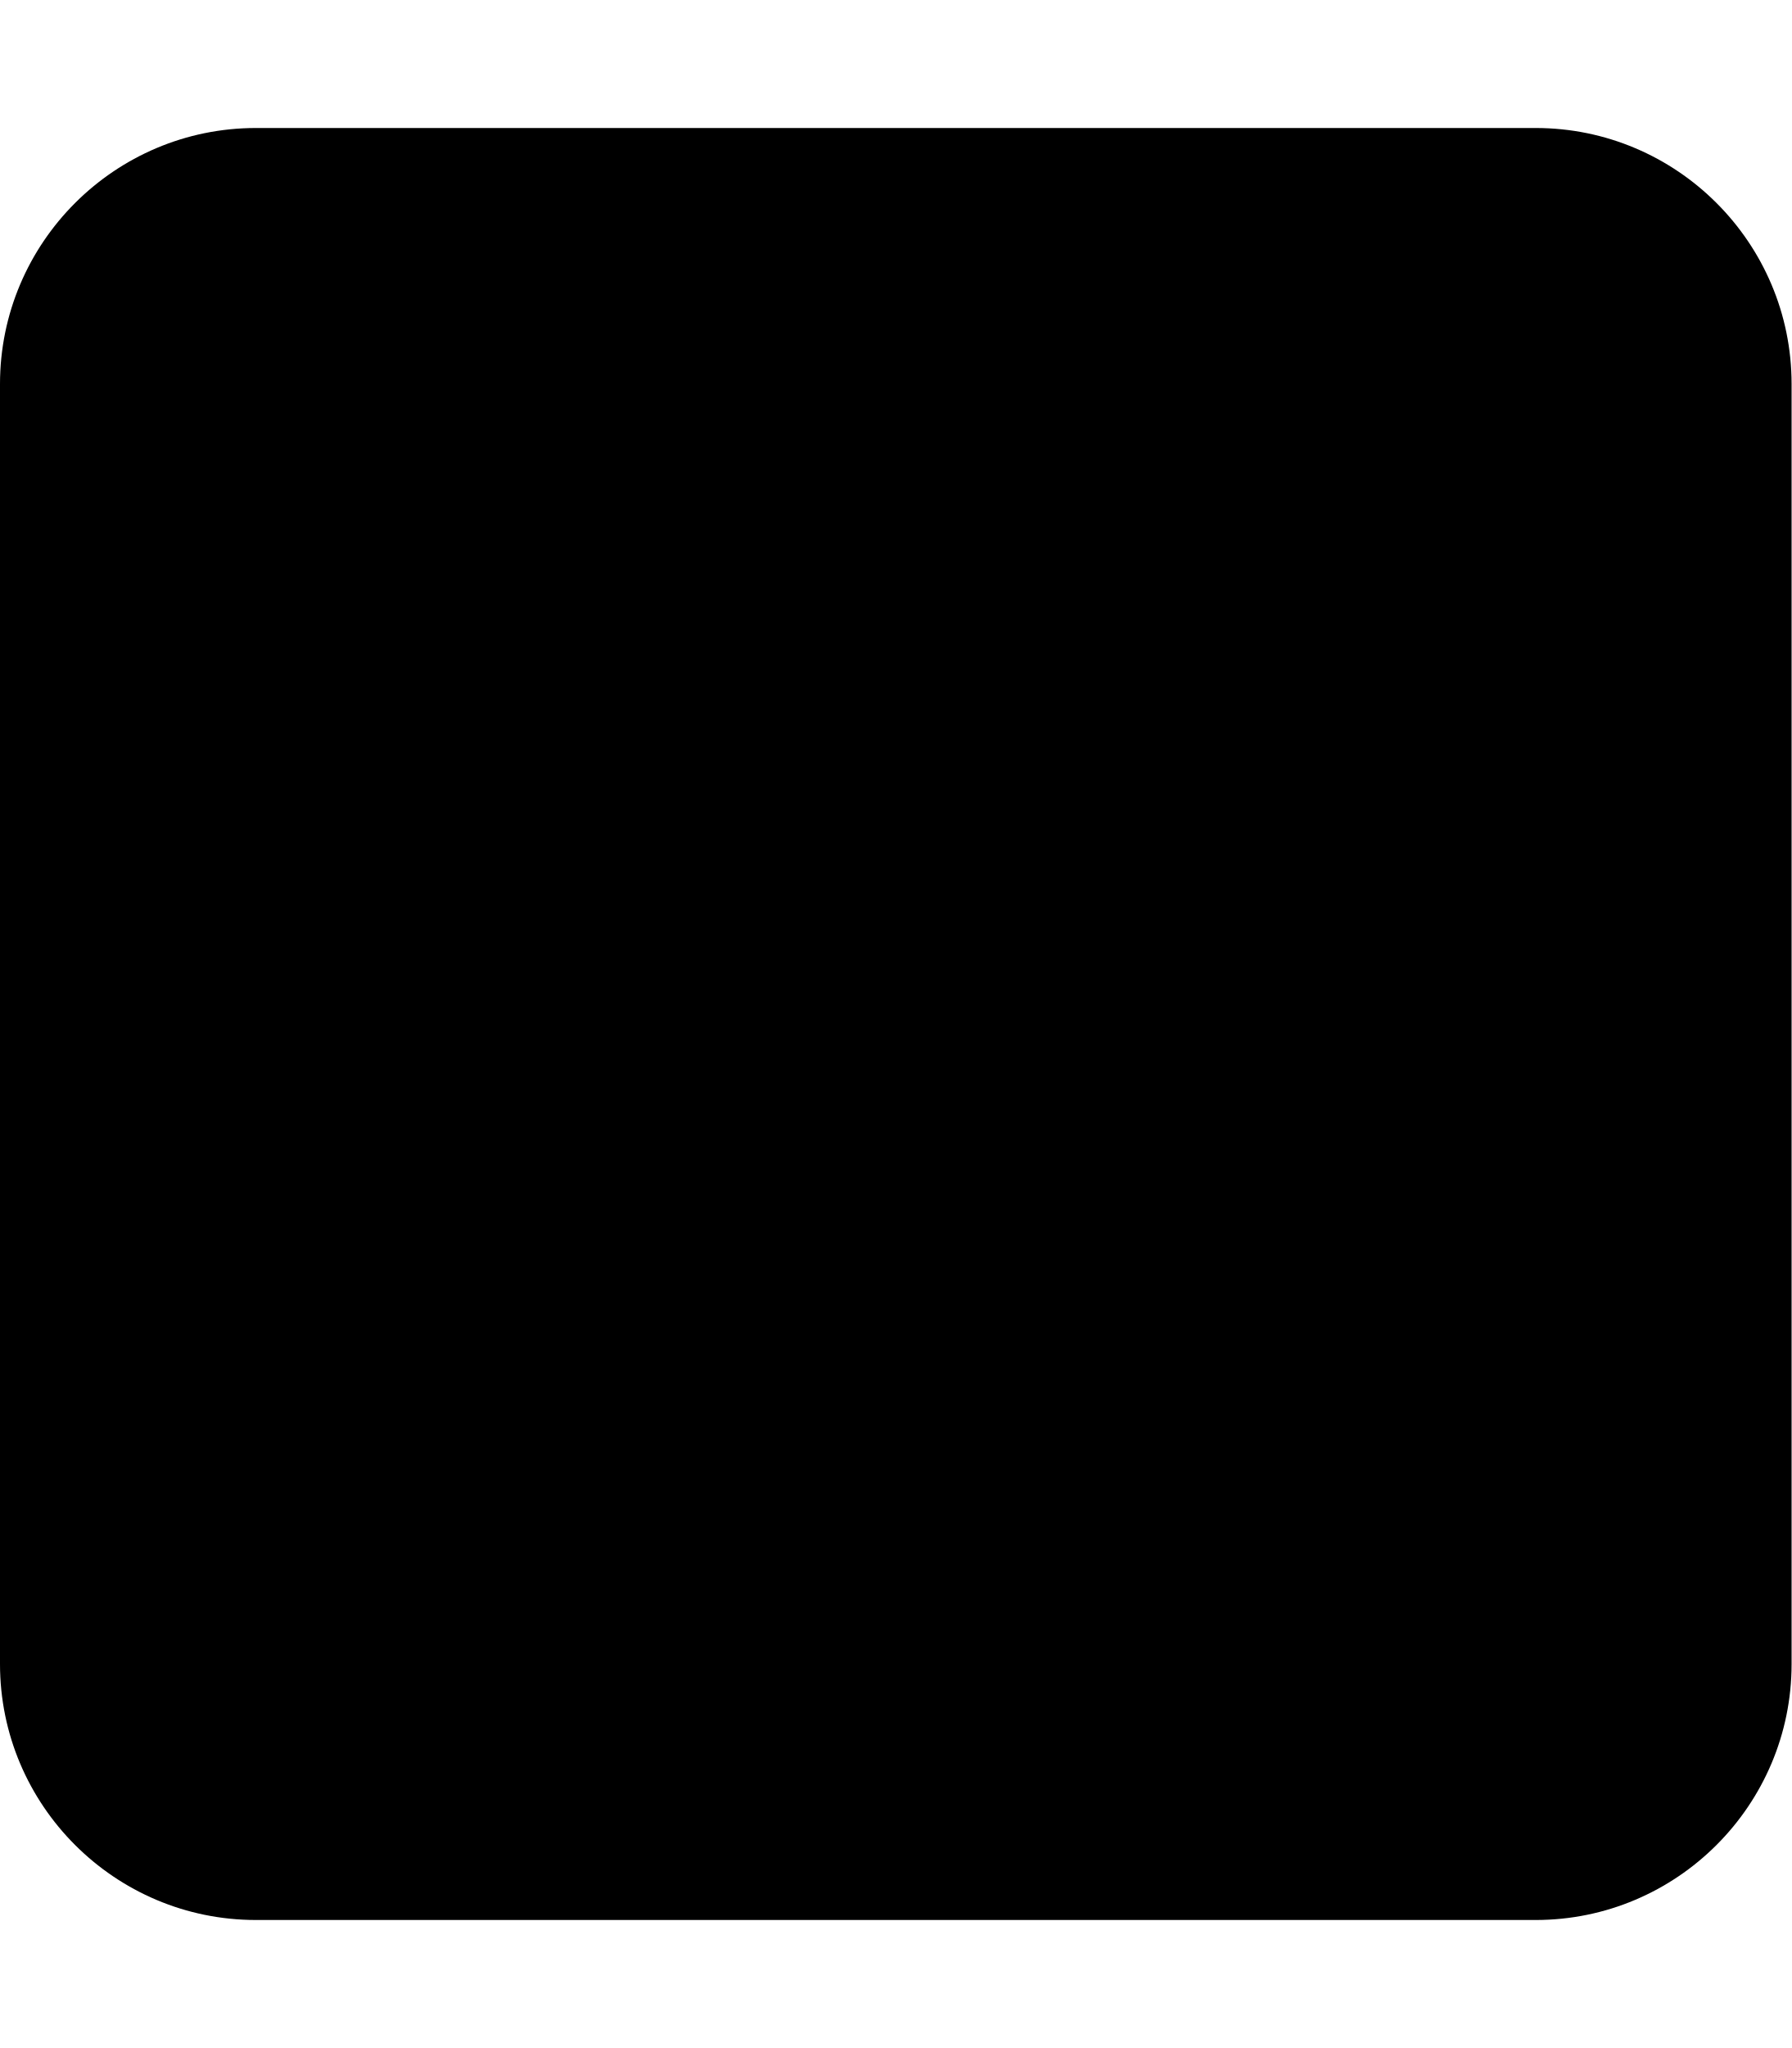
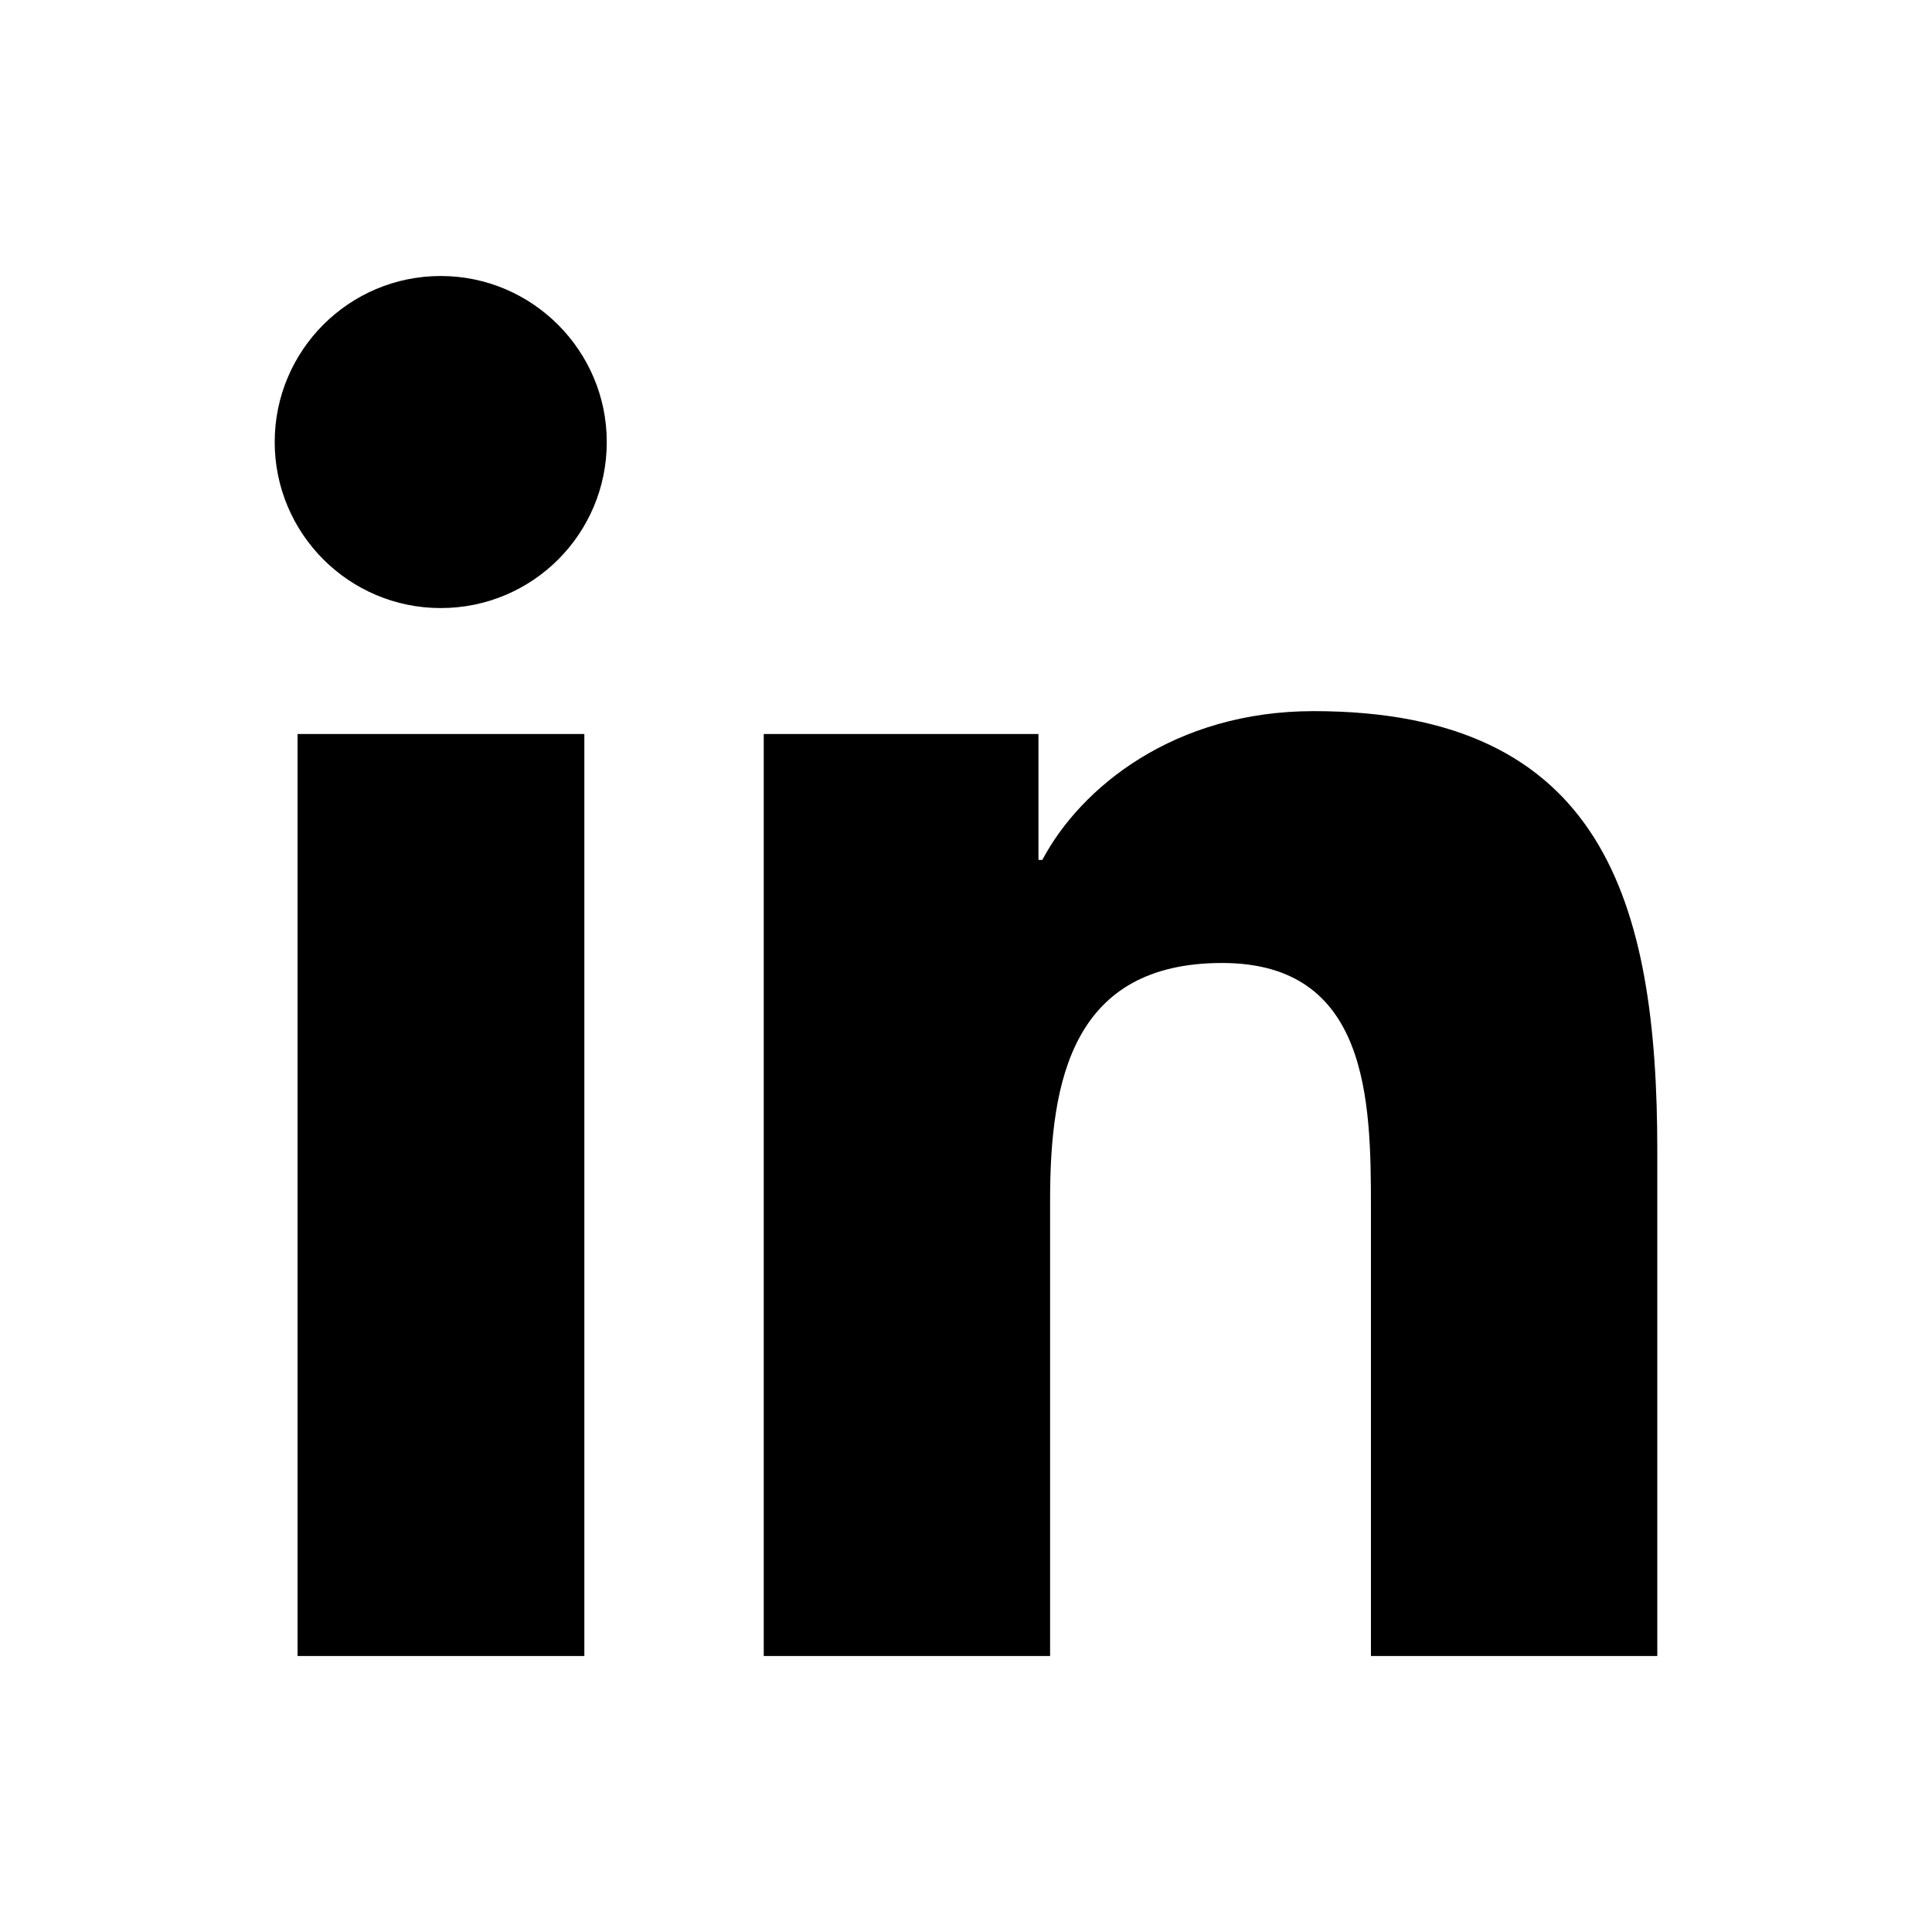
- <svg xmlns="http://www.w3.org/2000/svg" stroke-width="0.75rlh" viewBox="0 0 448 512">
-   <path d="M64 32C28.7 32 0 60.7 0 96V416c0 35.3 28.7 64 64 64H384c35.3 0 64-28.7 64-64V96c0-35.3-28.7-64-64-64H64z" />
+ <svg xmlns="http://www.w3.org/2000/svg" stroke-width="0.75rlh" viewBox="0 32 448 448">
  <path class="full" d="M135.4 416H69V202.2h66.5V416zm-33.2-243c-21.3 0-38.5-17.3-38.5-38.5S80.9 96 102.2 96c21.2 0 38.5 17.3 38.5 38.5 0 21.3-17.2 38.5-38.5 38.5zm282.1 243h-66.4V312c0-24.8-.5-56.7-34.5-56.7-34.6 0-39.9 27-39.9 54.9V416h-66.4V202.2h63.7v29.2h.9c8.9-16.8 30.6-34.5 62.9-34.5 67.2 0 79.7 44.3 79.7 101.9V416z" />
</svg>
